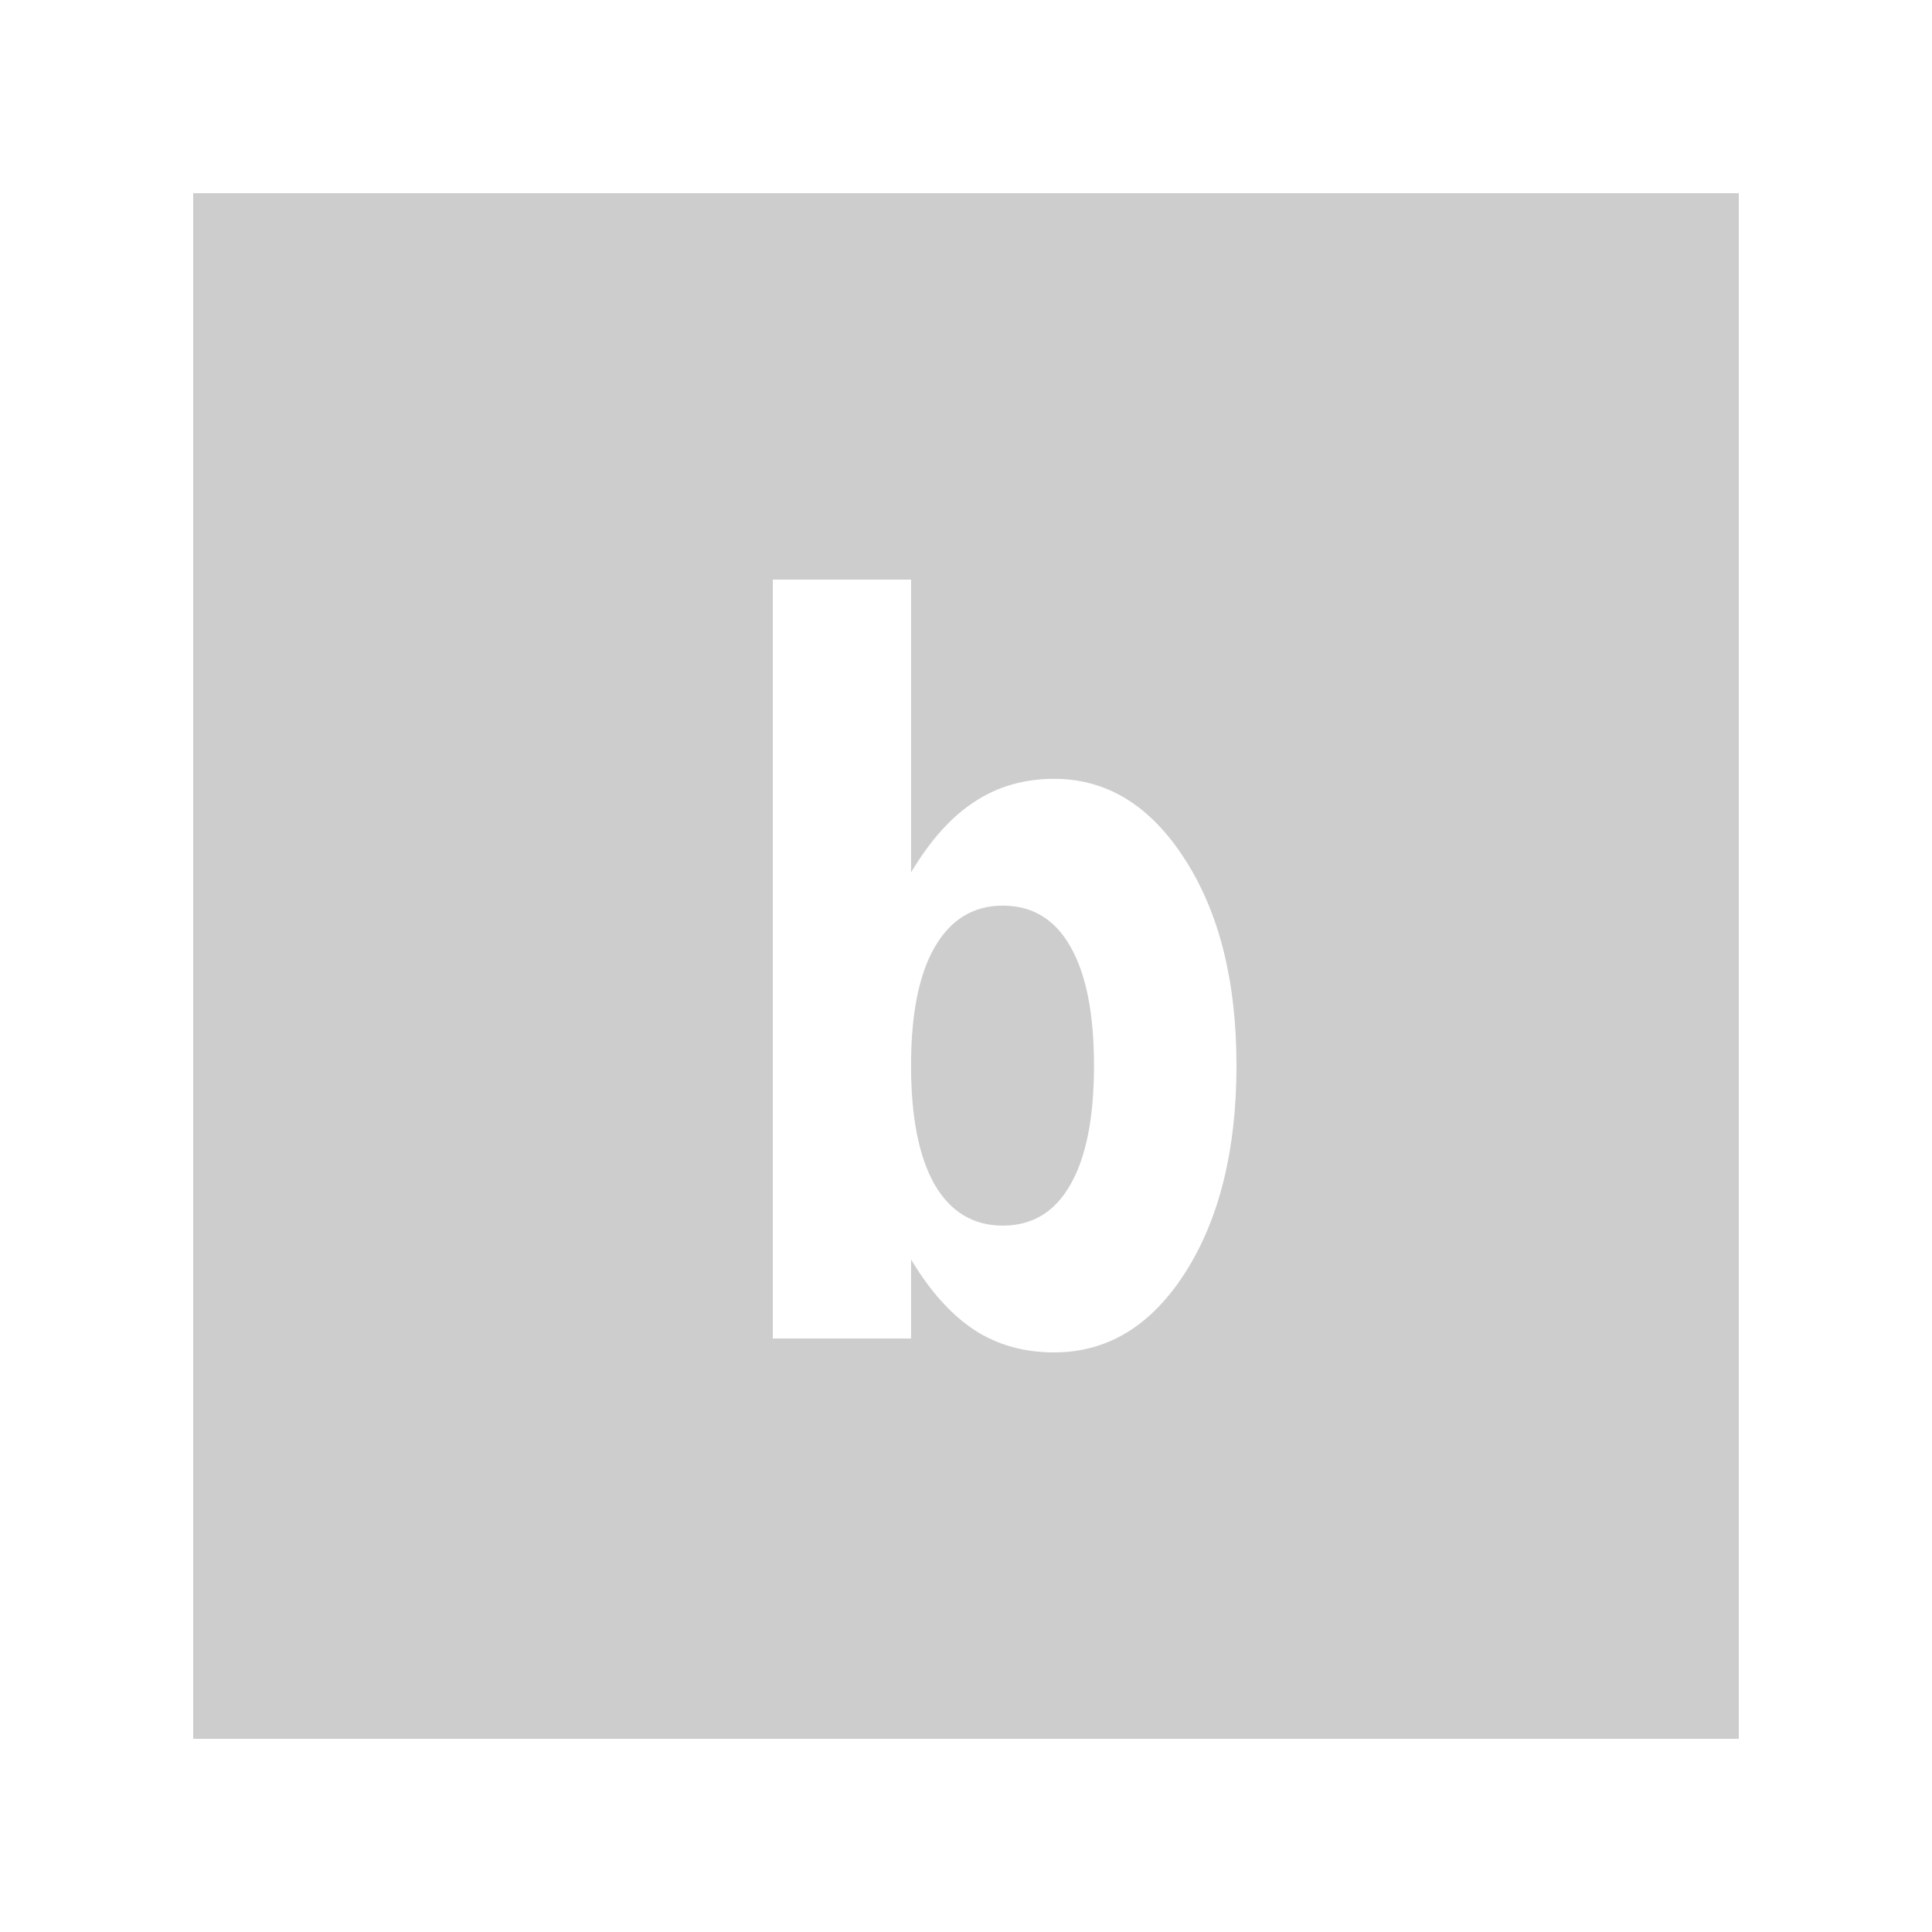
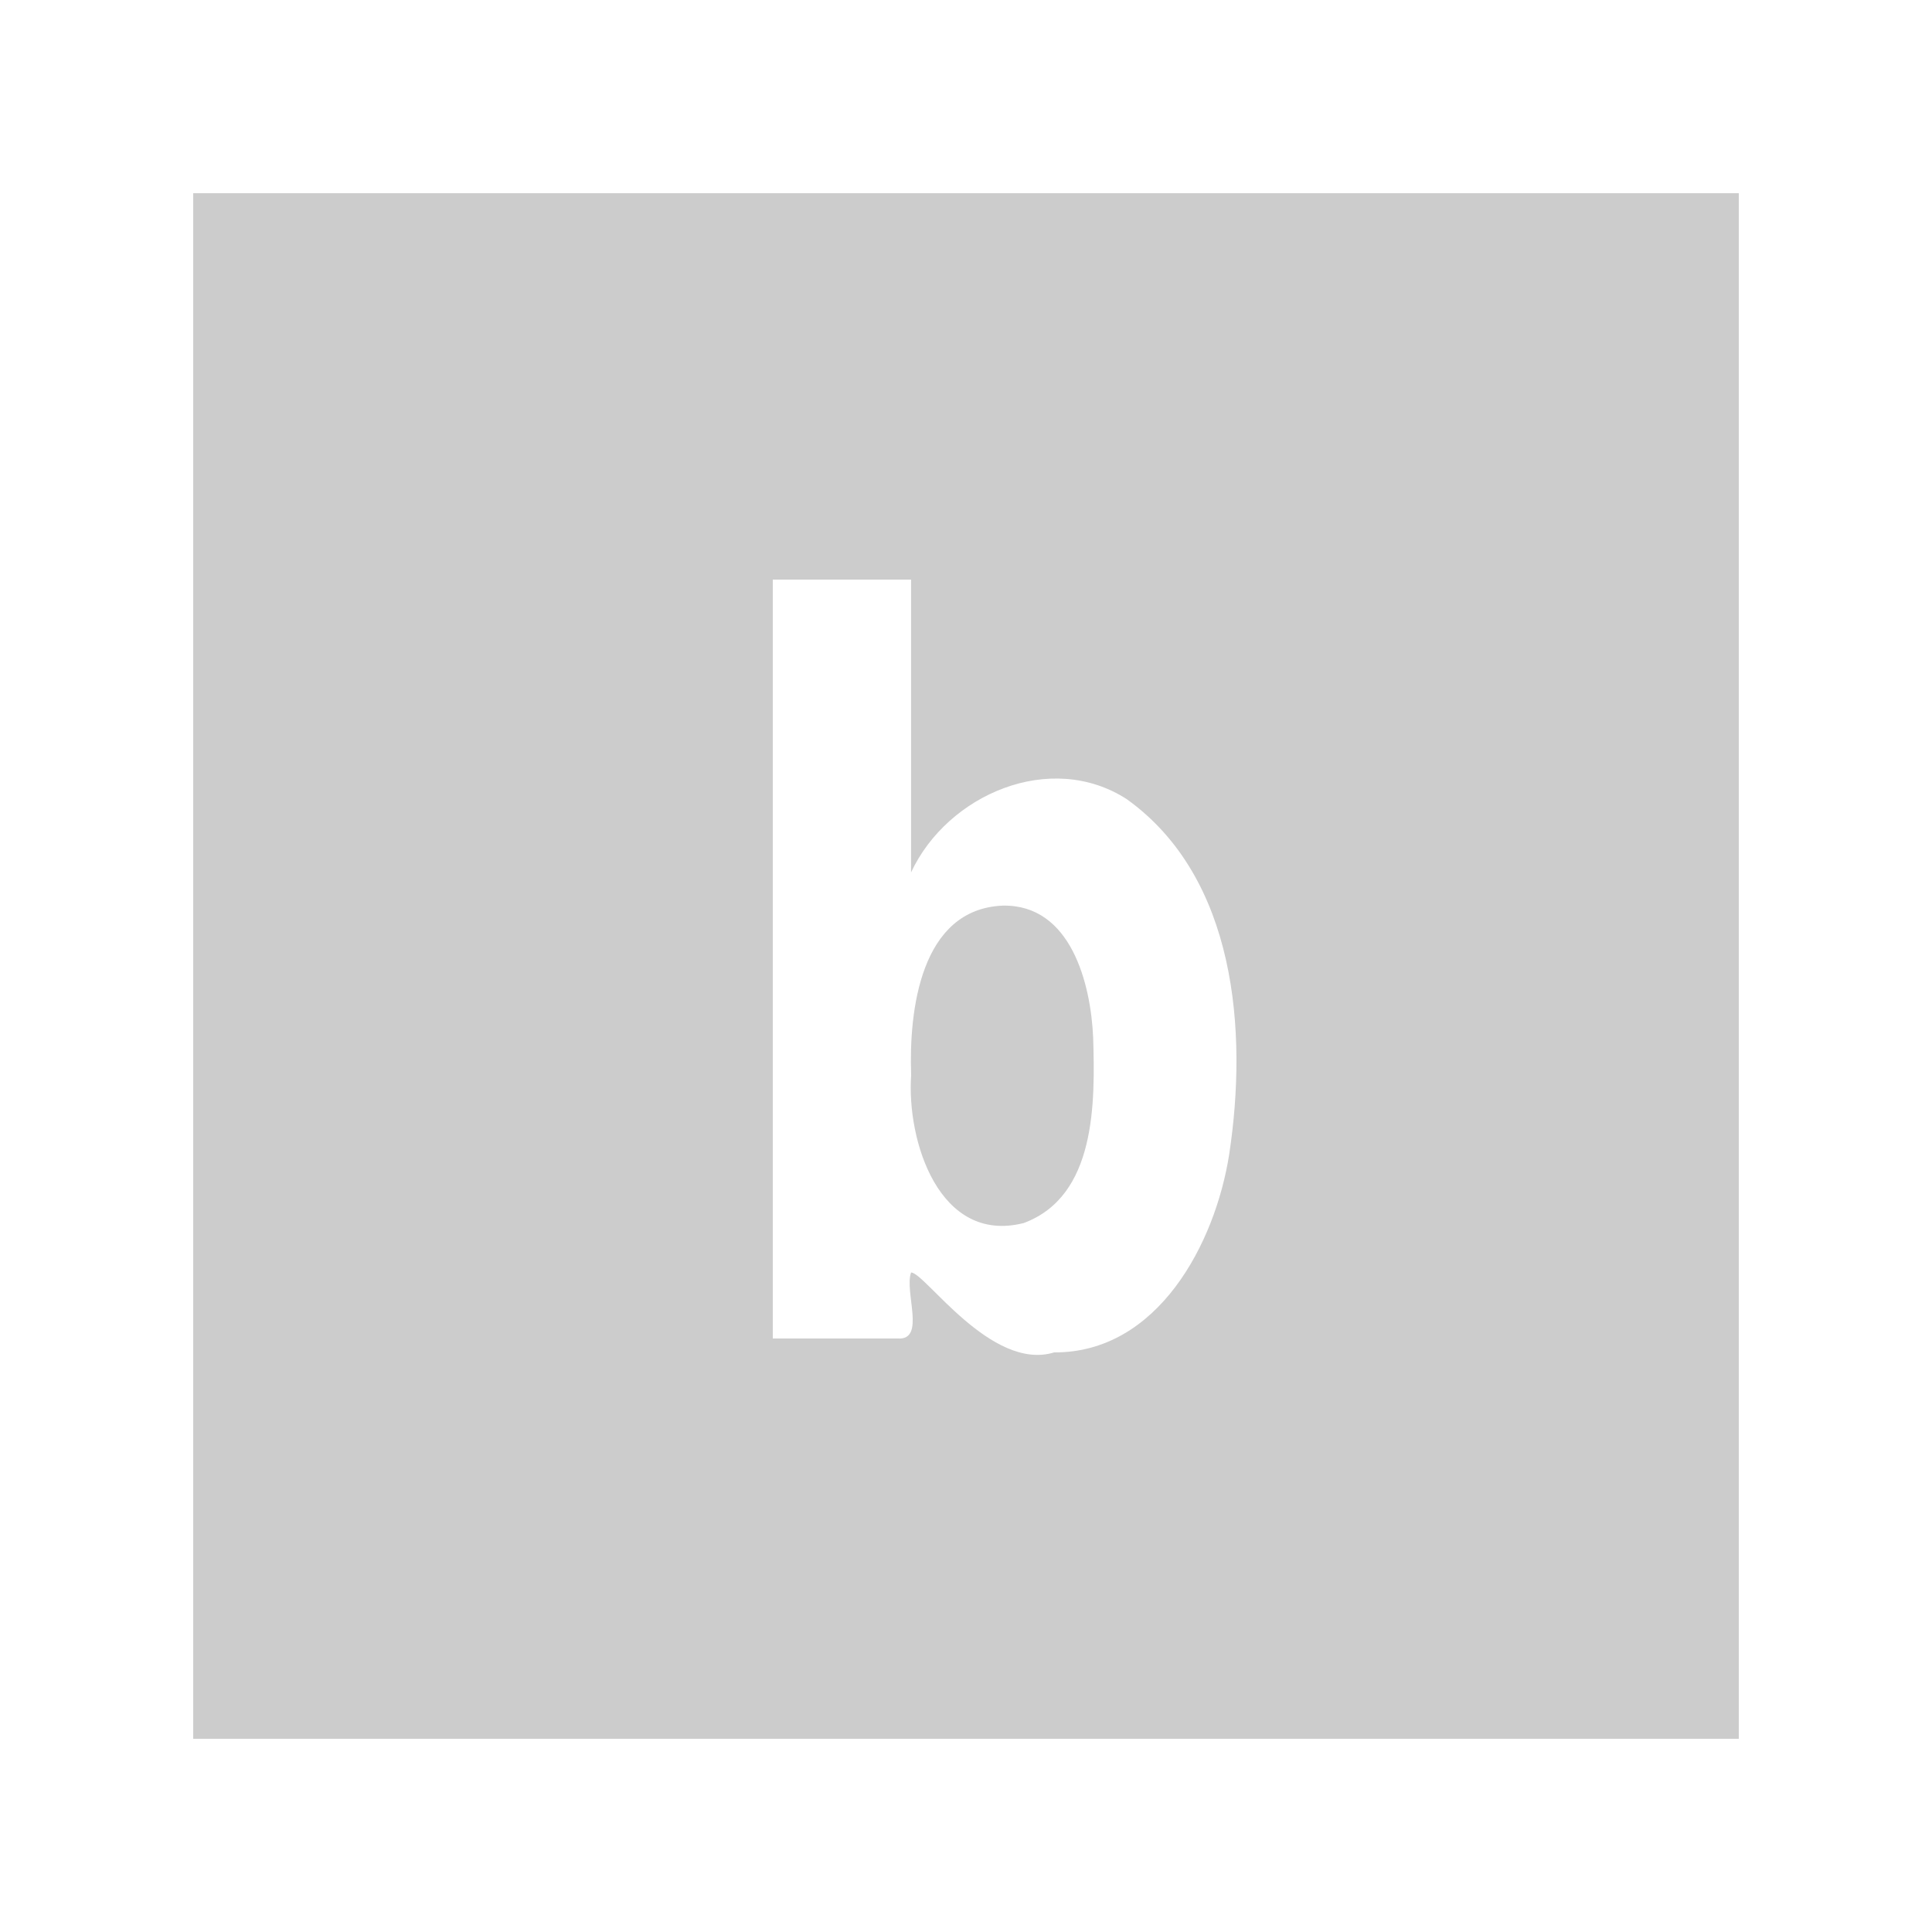
- <svg xmlns="http://www.w3.org/2000/svg" version="1.1" x="0px" y="0px" viewBox="0 0 100 100" enable-background="new 0 0 100 100" xml:space="preserve" id="svg2" width="100%" height="100%">
-   <defs id="defs8" />
-   <path style="fill:#000000;fill-opacity:0.196;stroke:none" d="M 10 10 L 10 90 L 90 90 L 90 10 L 10 10 z M 40 30 L 47.156 30 L 47.156 45.156 C 48.141 43.507 49.239 42.274 50.438 41.5 C 51.635 40.709 53.005 40.313 54.562 40.312 C 57.318 40.313 59.573 41.724 61.344 44.5 C 63.114 47.259 64 50.799 64 55.156 C 64 59.514 63.114 63.099 61.344 65.875 C 59.573 68.634 57.318 70 54.562 70 C 53.005 70 51.635 69.618 50.438 68.844 C 49.239 68.053 48.141 66.836 47.156 65.188 L 47.156 69.281 L 40 69.281 L 40 30 z M 51.906 46.875 C 50.375 46.875 49.2 47.601 48.375 49.031 C 47.563 50.445 47.156 52.481 47.156 55.156 C 47.156 57.831 47.563 59.882 48.375 61.312 C 49.2 62.726 50.375 63.438 51.906 63.438 C 53.437 63.438 54.608 62.726 55.406 61.312 C 56.218 59.899 56.625 57.848 56.625 55.156 C 56.625 52.464 56.218 50.413 55.406 49 C 54.608 47.587 53.437 46.875 51.906 46.875 z " id="rect2982" />
-   <g id="g2999" transform="translate(-105.5085,11.44068)" />
+ <svg xmlns="http://www.w3.org/2000/svg" width="100" height="100">
+   <path d="m 10,10 c 0,26.667 0,53.333 0,80 26.667,0 53.333,0 80,0            0,-26.667 0,-53.333 0,-80 -26.667,0 -53.333,0 -80,0 z m            30,20 c 2.385,0 4.771,0 7.156,0 0,5.052 0,10.104            0,15.156 1.888,-4.044 7.227,-6.333 11.166,-3.791            5.664,4.063 6.264,12.015 5.304,18.365 C            62.904,64.371 59.92,70.028 54.562,70 c -3.257,1.005            -6.722,-4.173 -7.406,-4.134 -0.356,1.008            0.775,3.504 -0.679,3.415 -2.159,0 -4.318,0            -6.477,0 C 40,56.188 40,43.094 40,30 Z m 11.906,16.875 c            -4.265,0.176 -4.867,5.434 -4.745,8.776            -0.238,3.405 1.453,8.759 5.826,7.654            3.751,-1.396 3.696,-6.223 3.595,-9.595 C            56.46,50.914 55.431,46.809 51.906,46.875 Z" fill-opacity="0.2" />
</svg>
